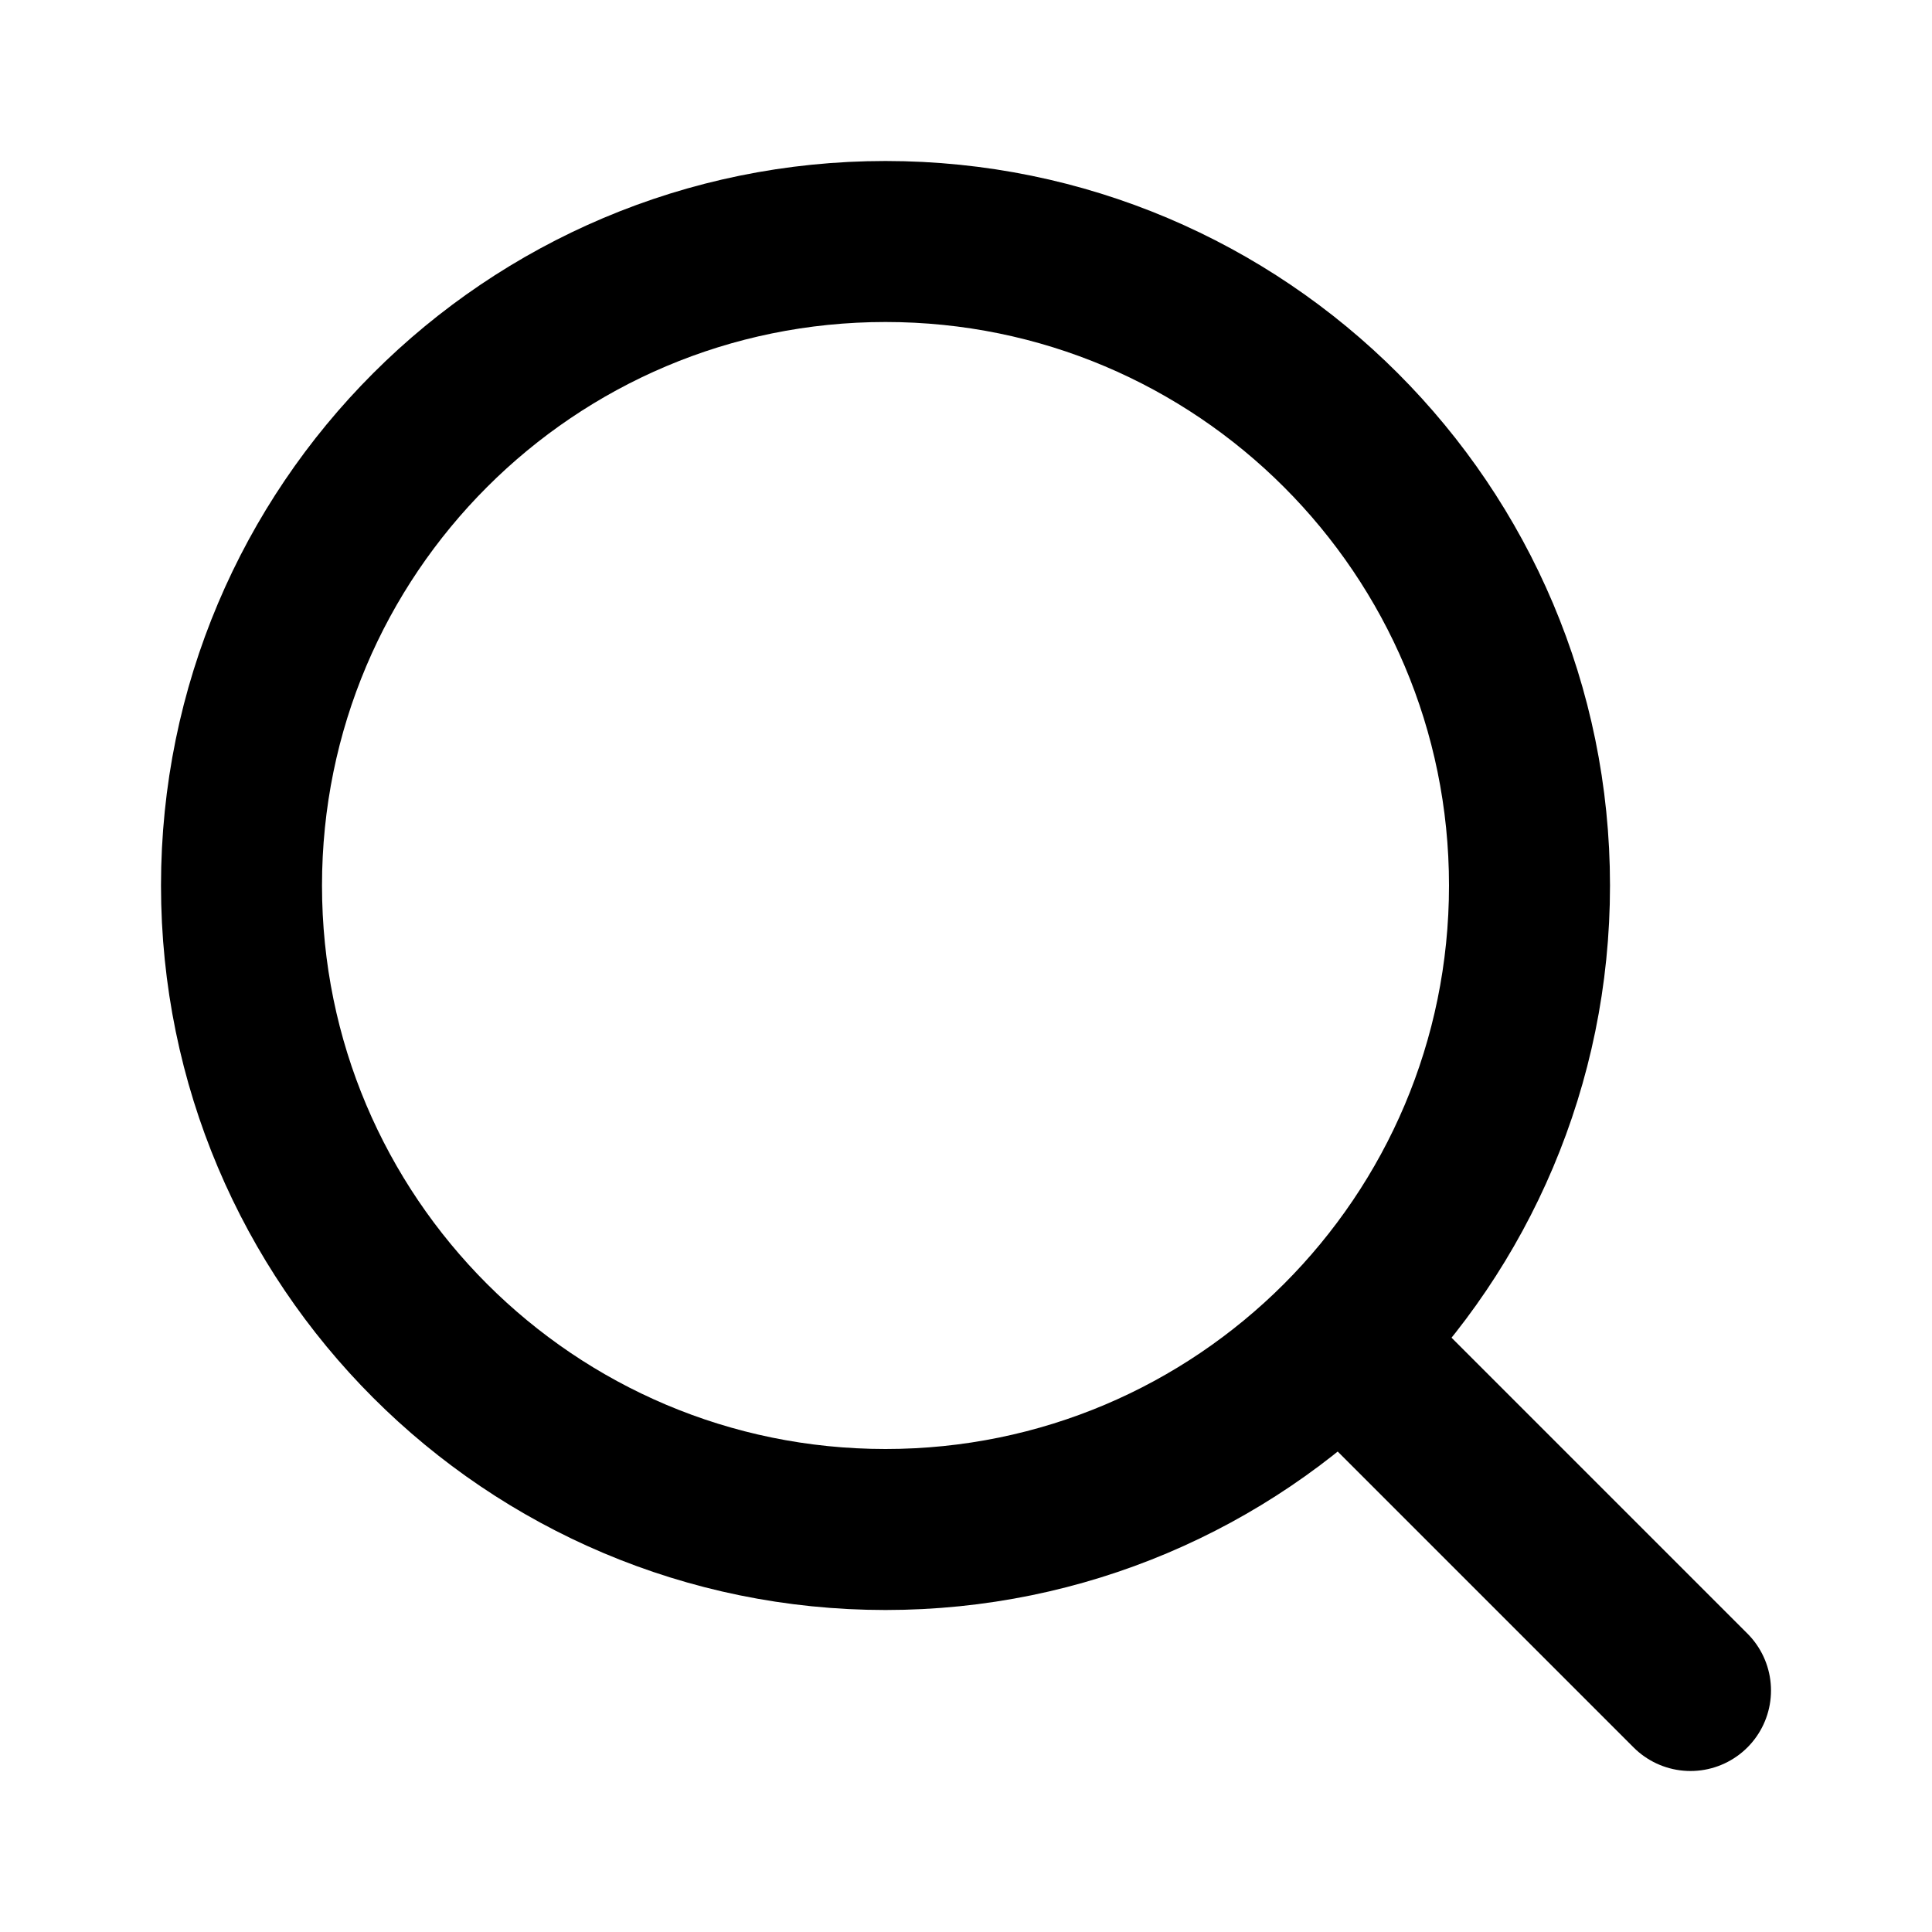
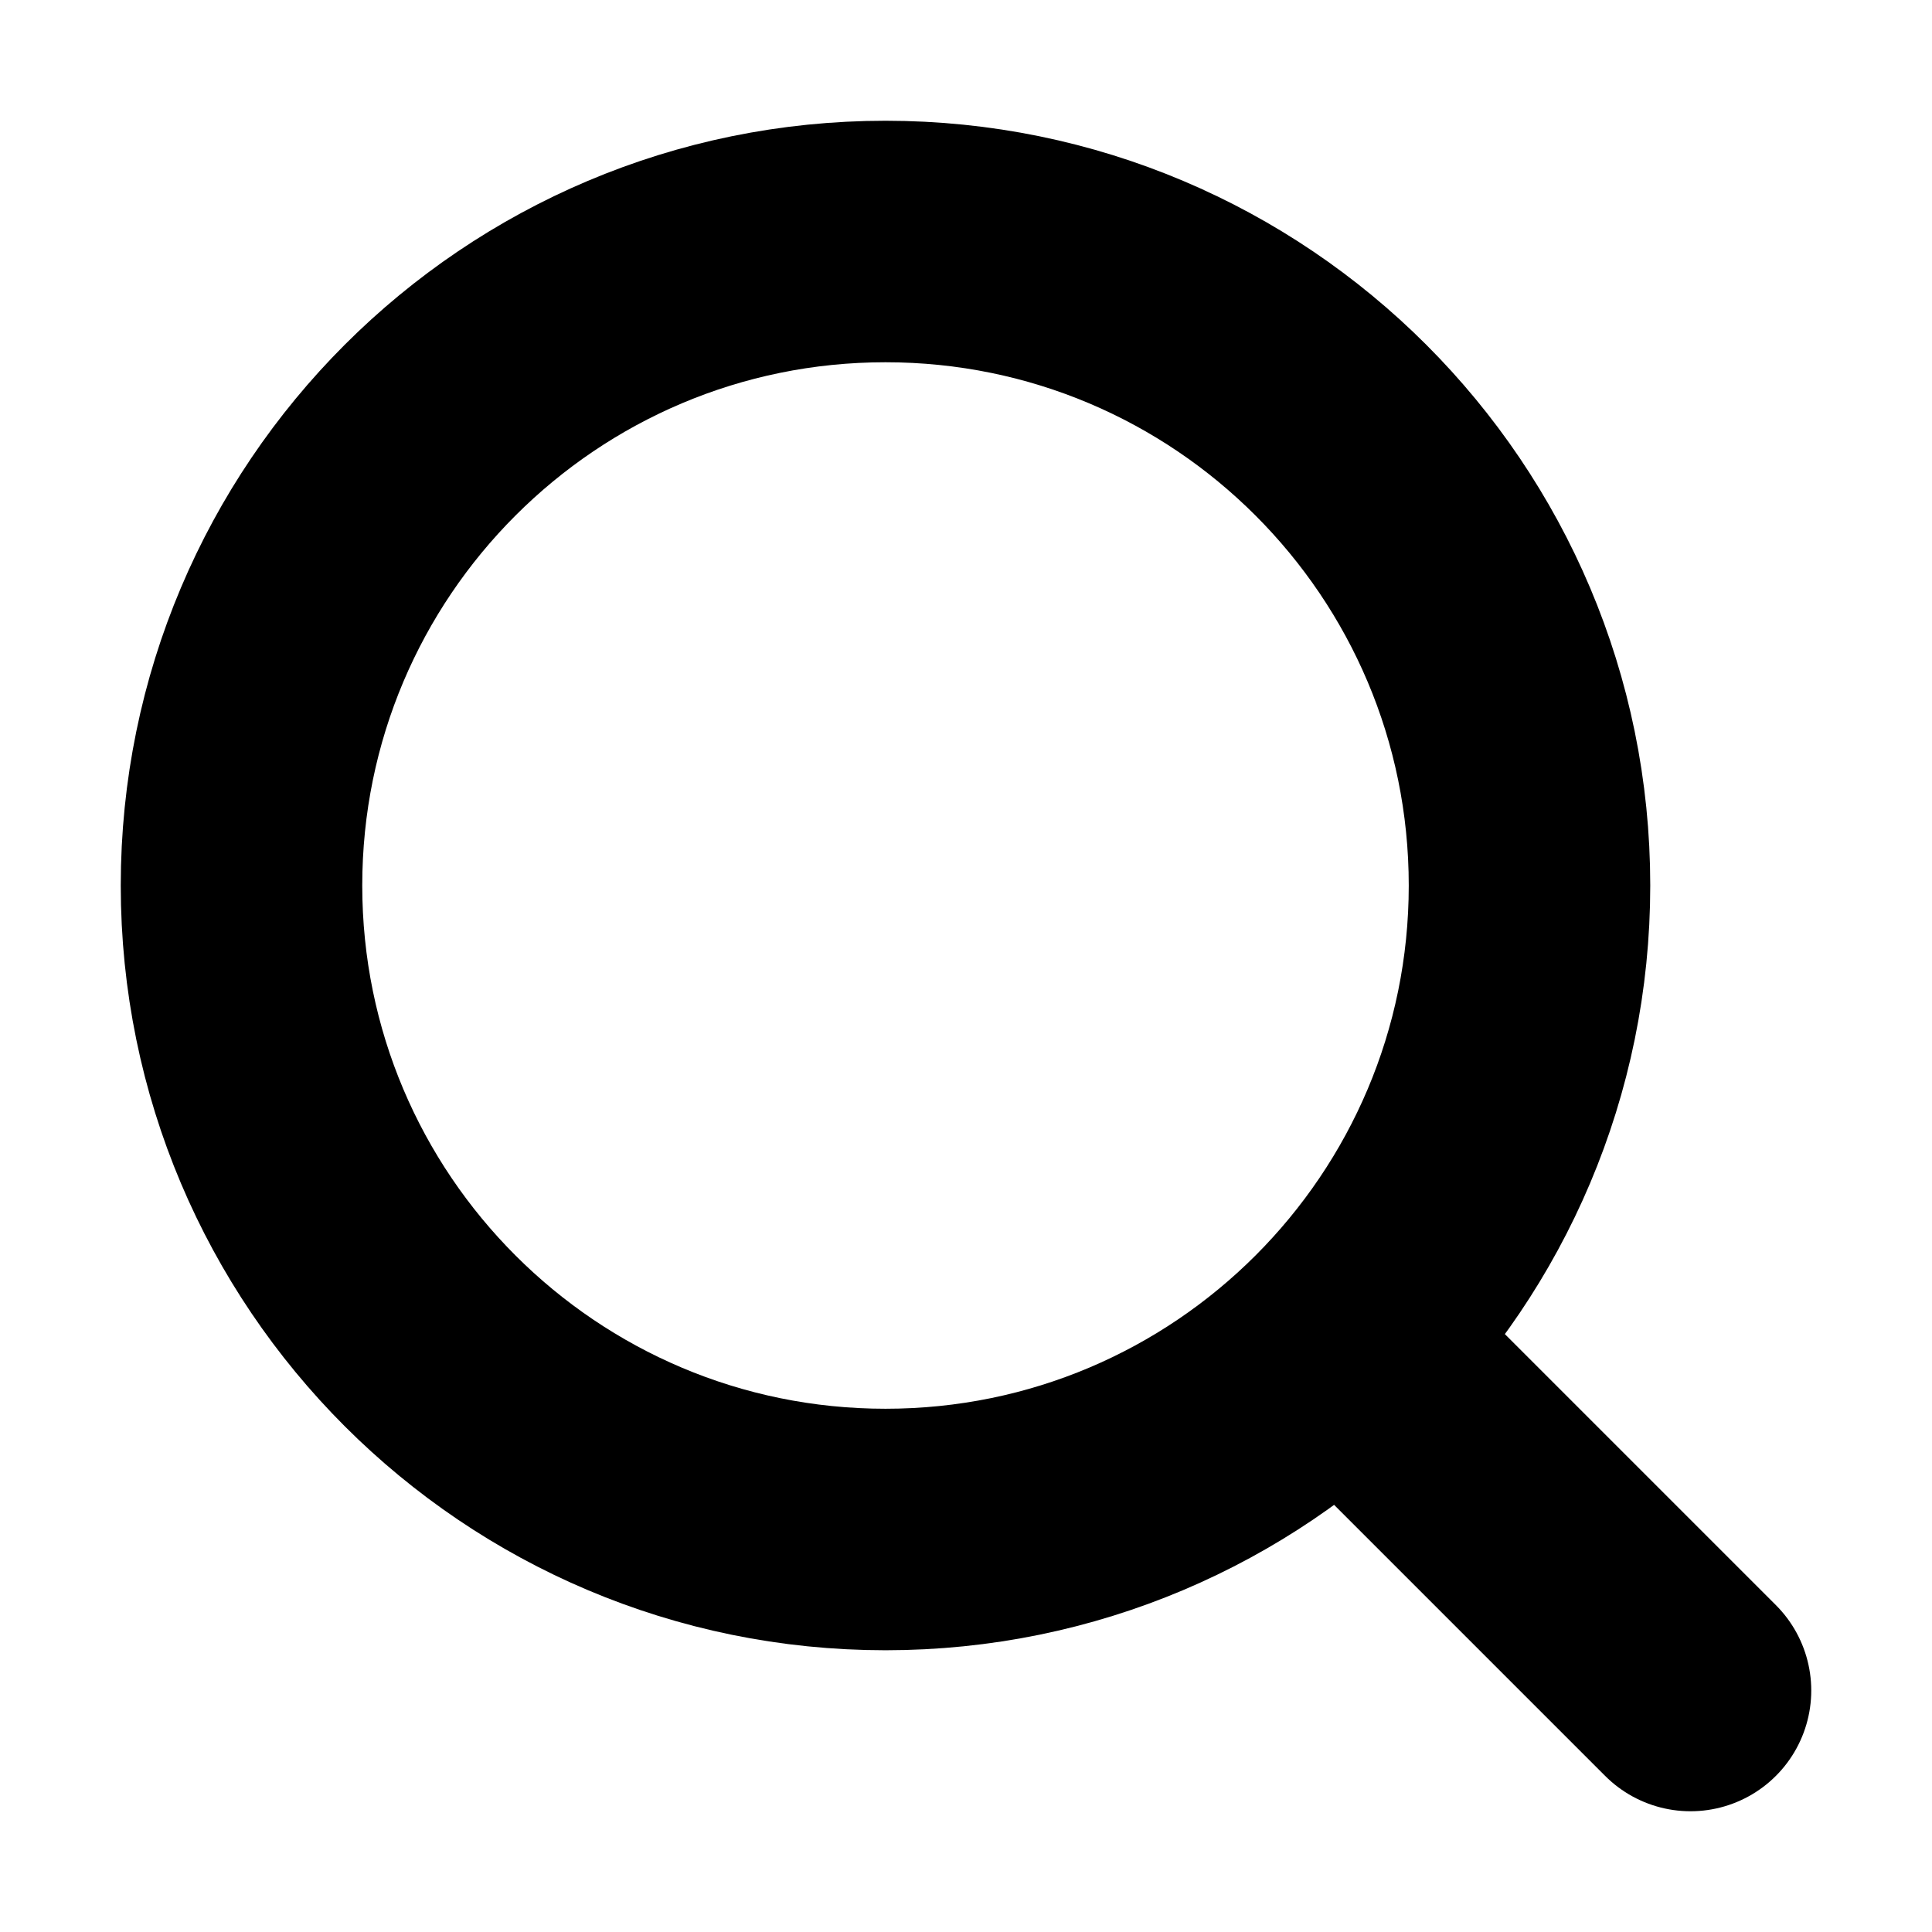
- <svg xmlns="http://www.w3.org/2000/svg" width="24" height="24" viewBox="0 0 24 24" fill="none" stroke="currentColor" stroke-width="2" stroke-linecap="round" stroke-linejoin="round">
+ <svg xmlns="http://www.w3.org/2000/svg" width="24" height="24" viewBox="0 0 24 24" fill="none" stroke="currentColor" stroke-width="3" stroke-linecap="round" stroke-linejoin="round">
  <circle cx="11" cy="11" r="8" />
  <path d="m21 21-4.3-4.3" />
</svg>
